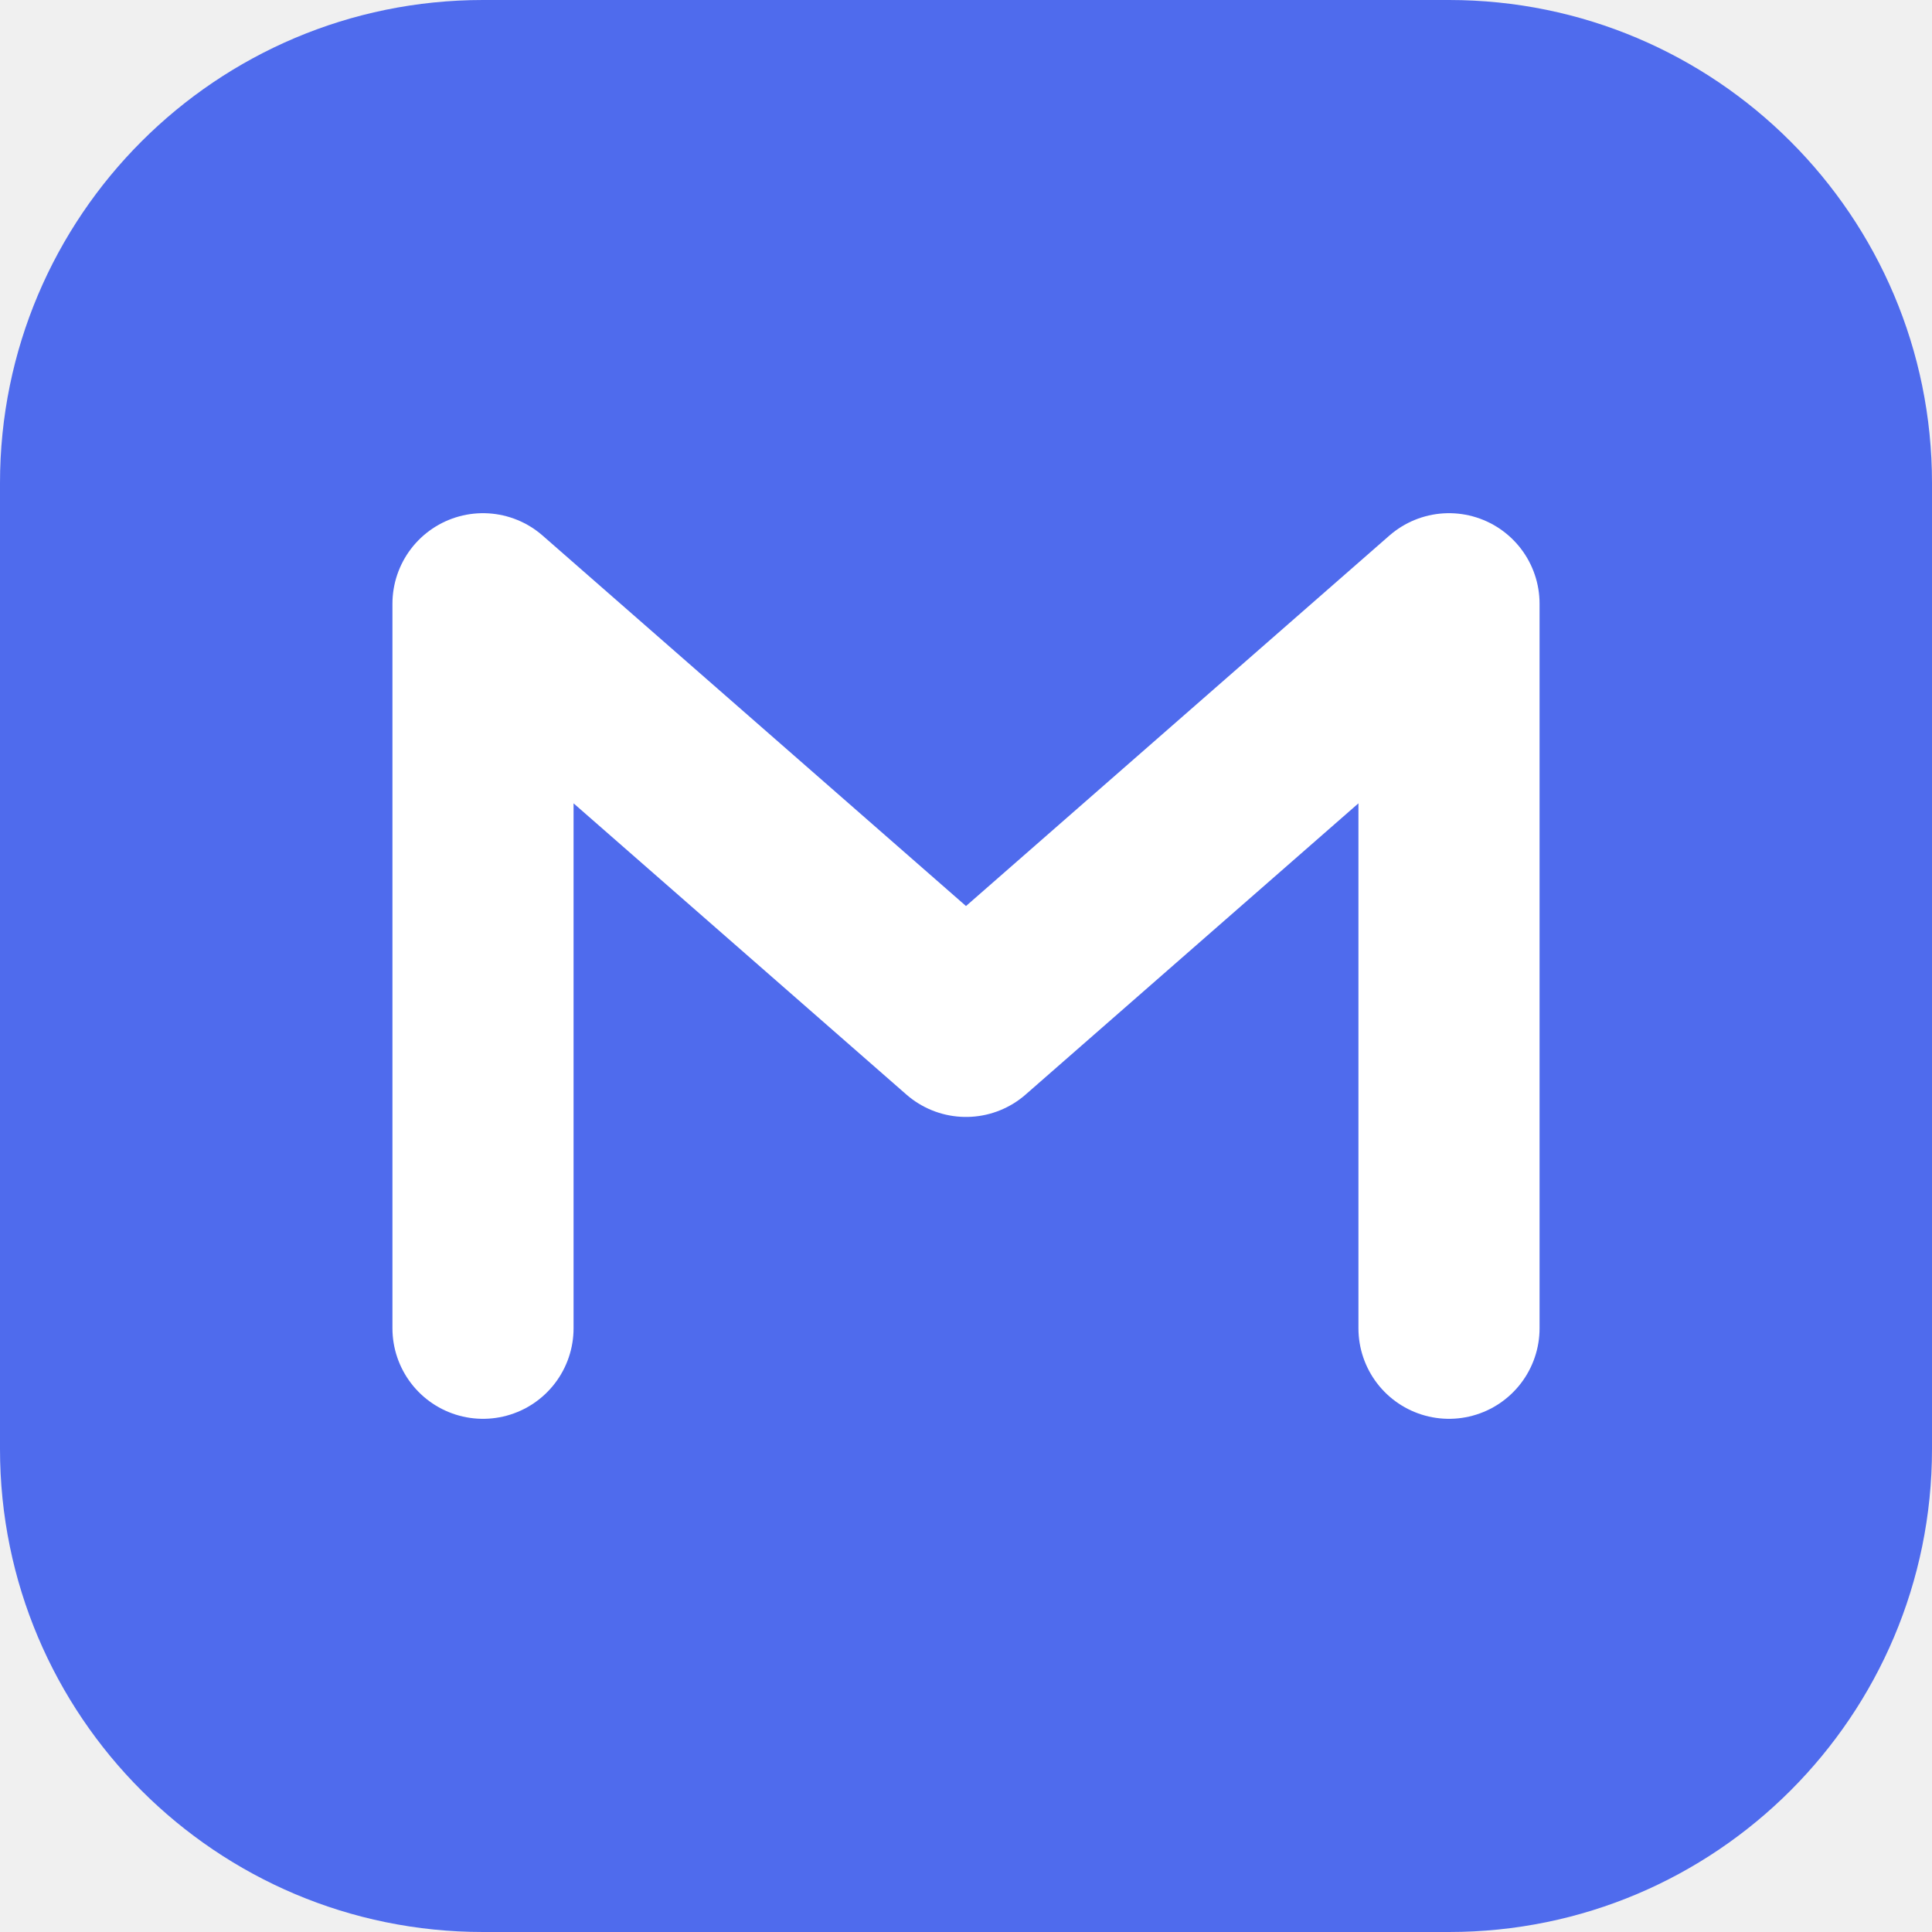
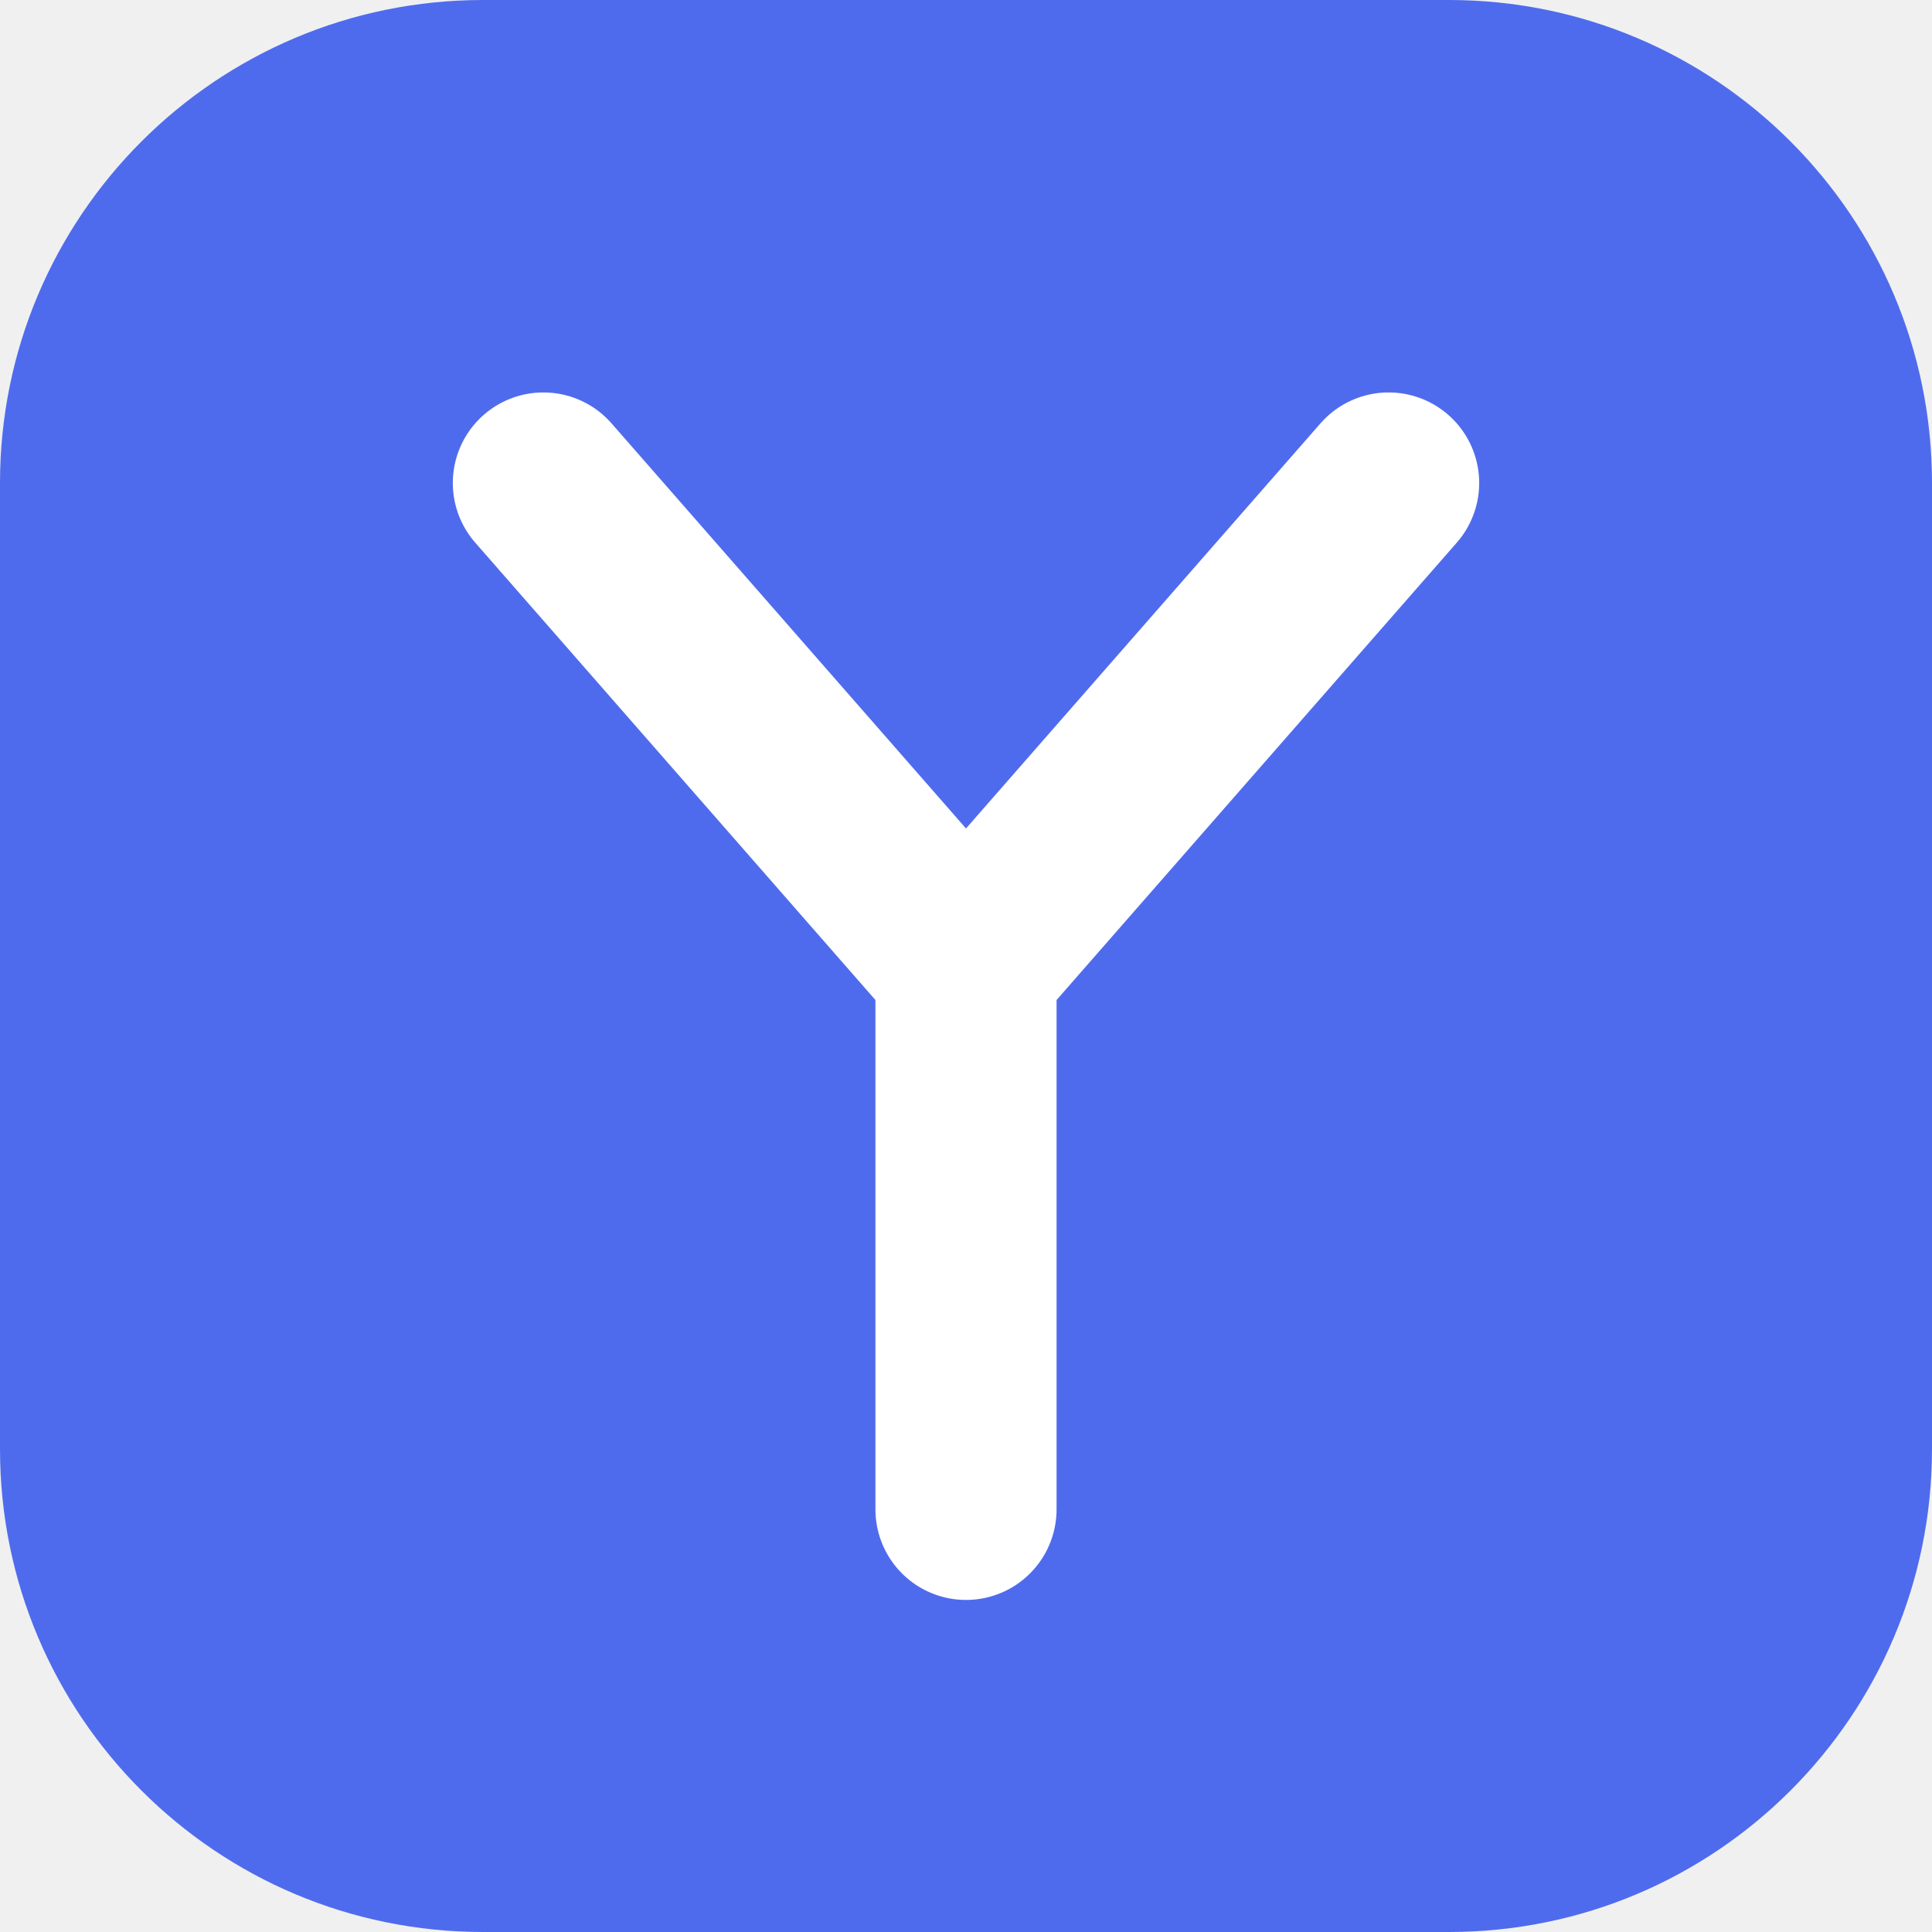
<svg xmlns="http://www.w3.org/2000/svg" viewBox="0 0 32 32">
  <rect width="32" height="32" rx="8" fill="#4f6bed" />
-   <path d="M8 22V10l8 7 8-7v12" fill="none" stroke="#fff" stroke-width="3" stroke-linejoin="round" stroke-linecap="round" />
+   <path d="M9 8l7 8 7-8M16 16v9" fill="none" stroke="#fff" stroke-width="3" stroke-linejoin="round" stroke-linecap="round" />
</svg>
